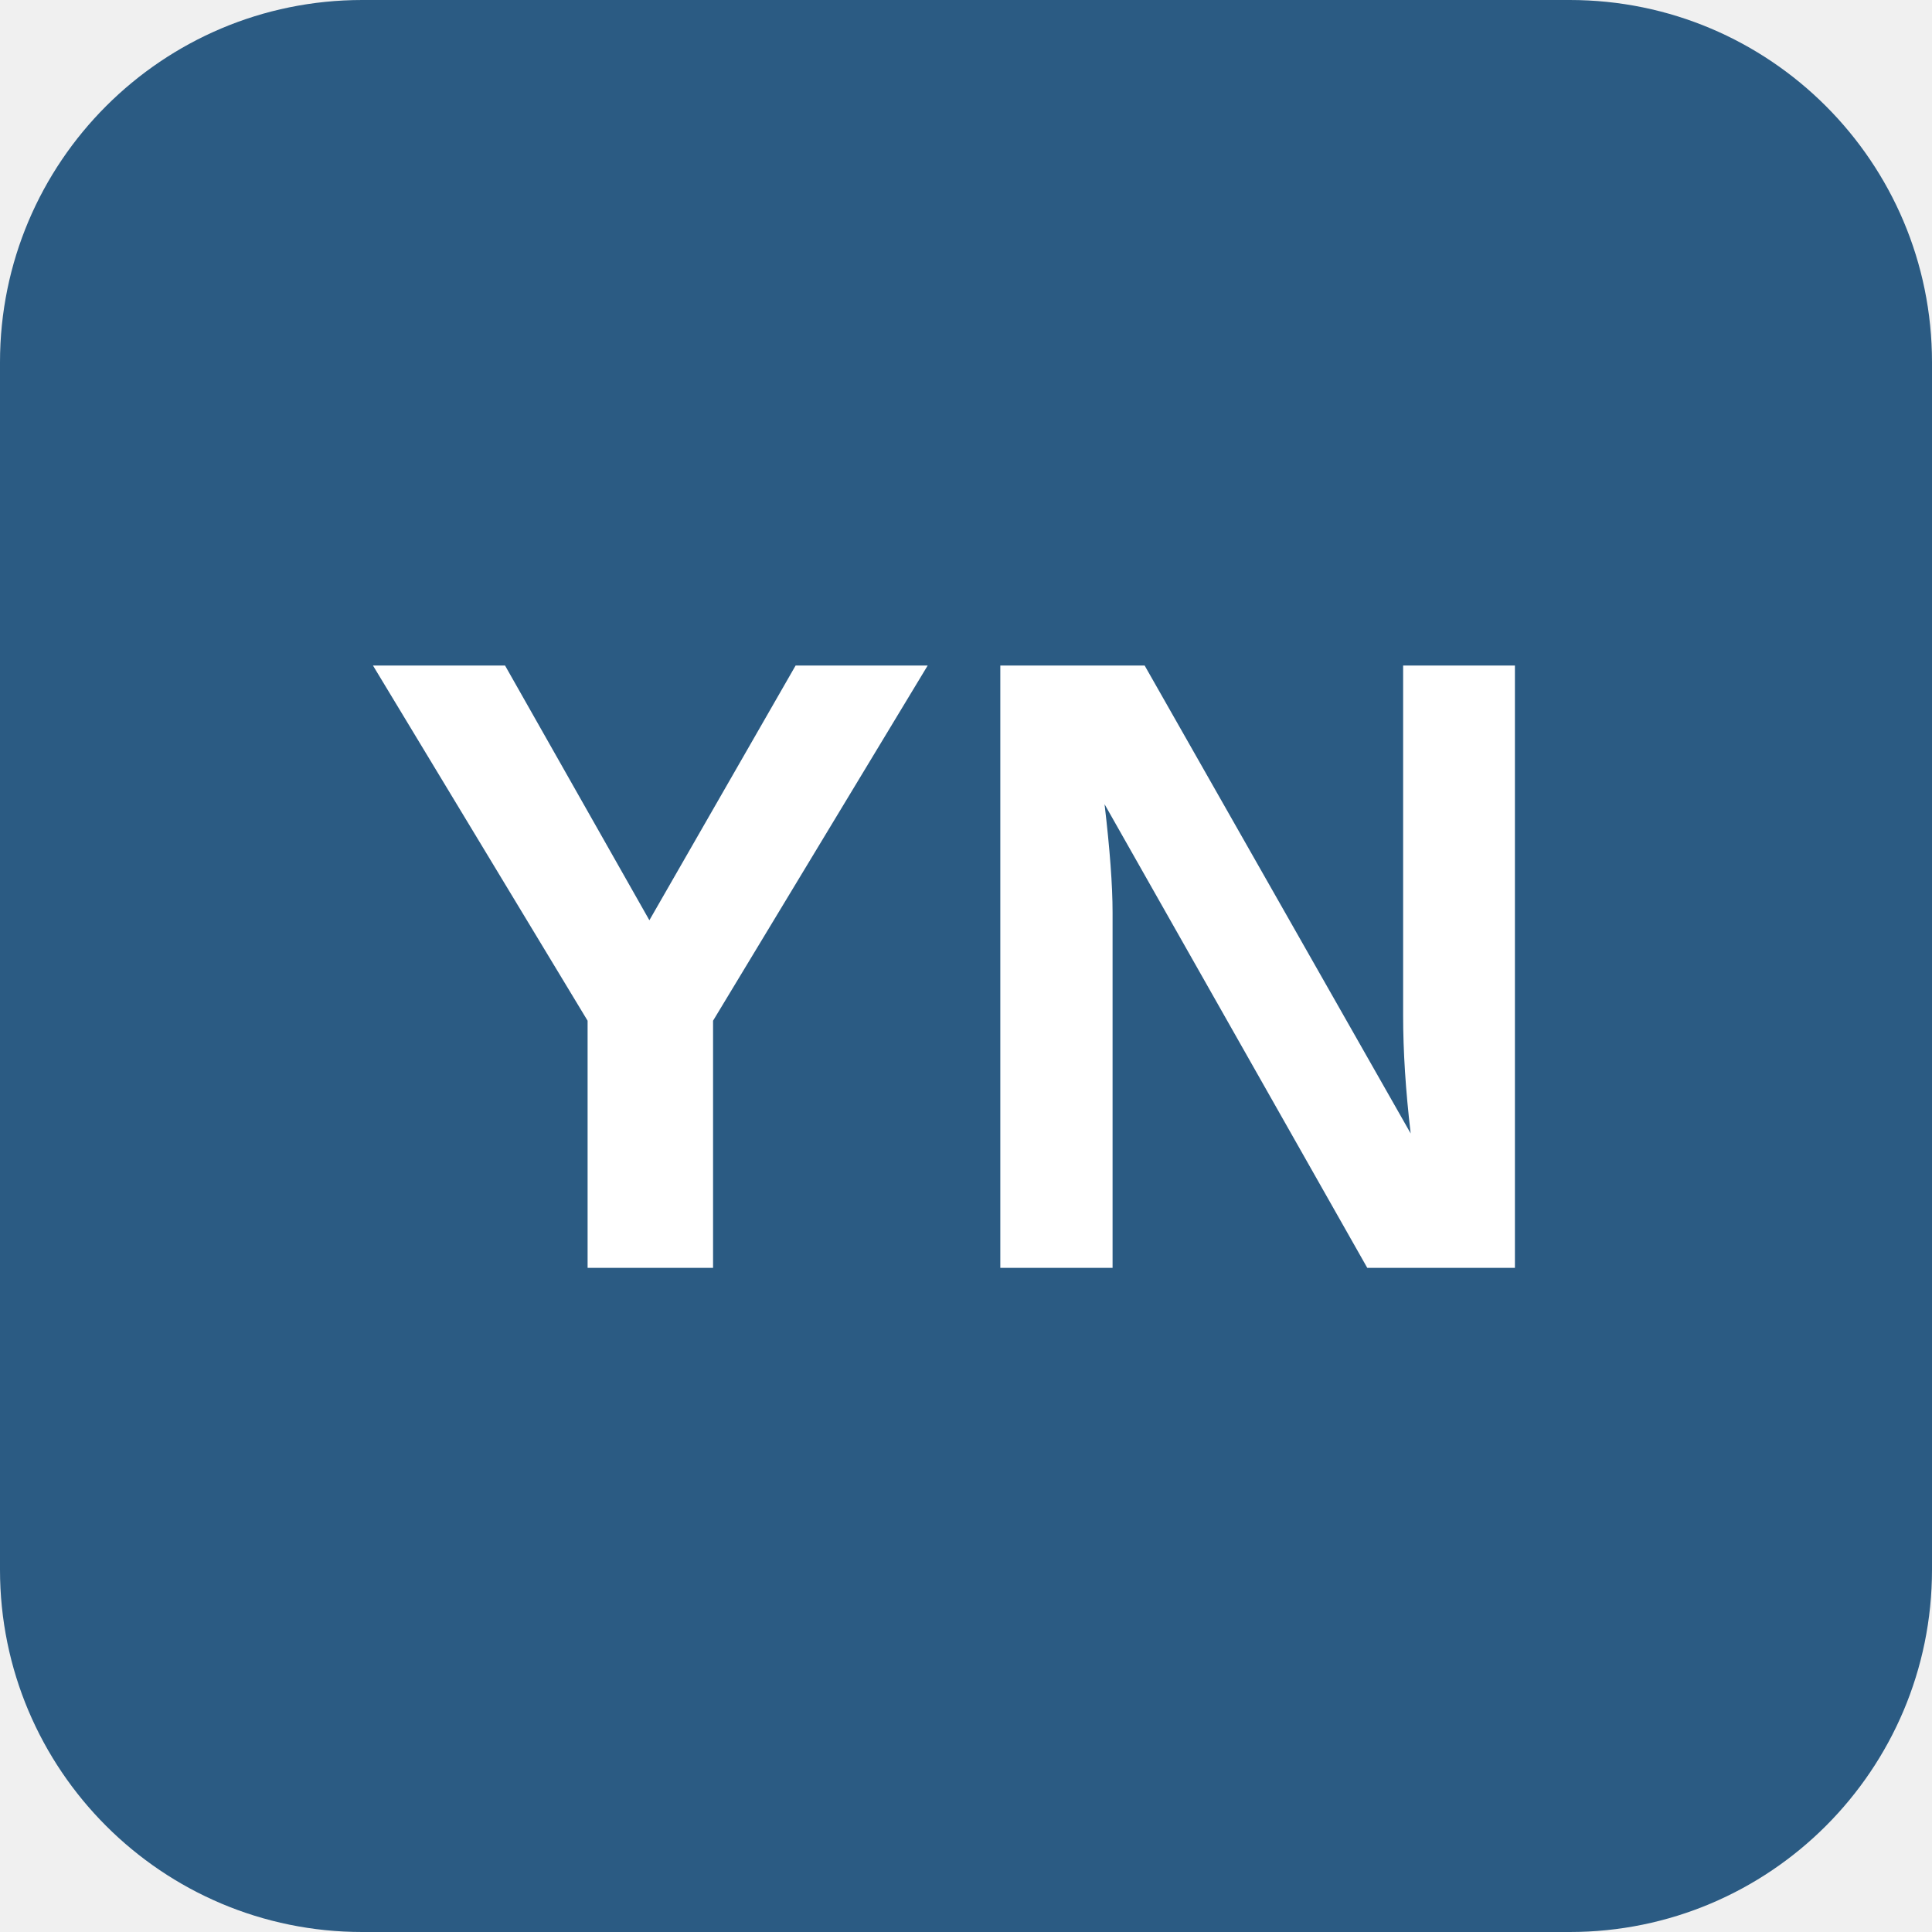
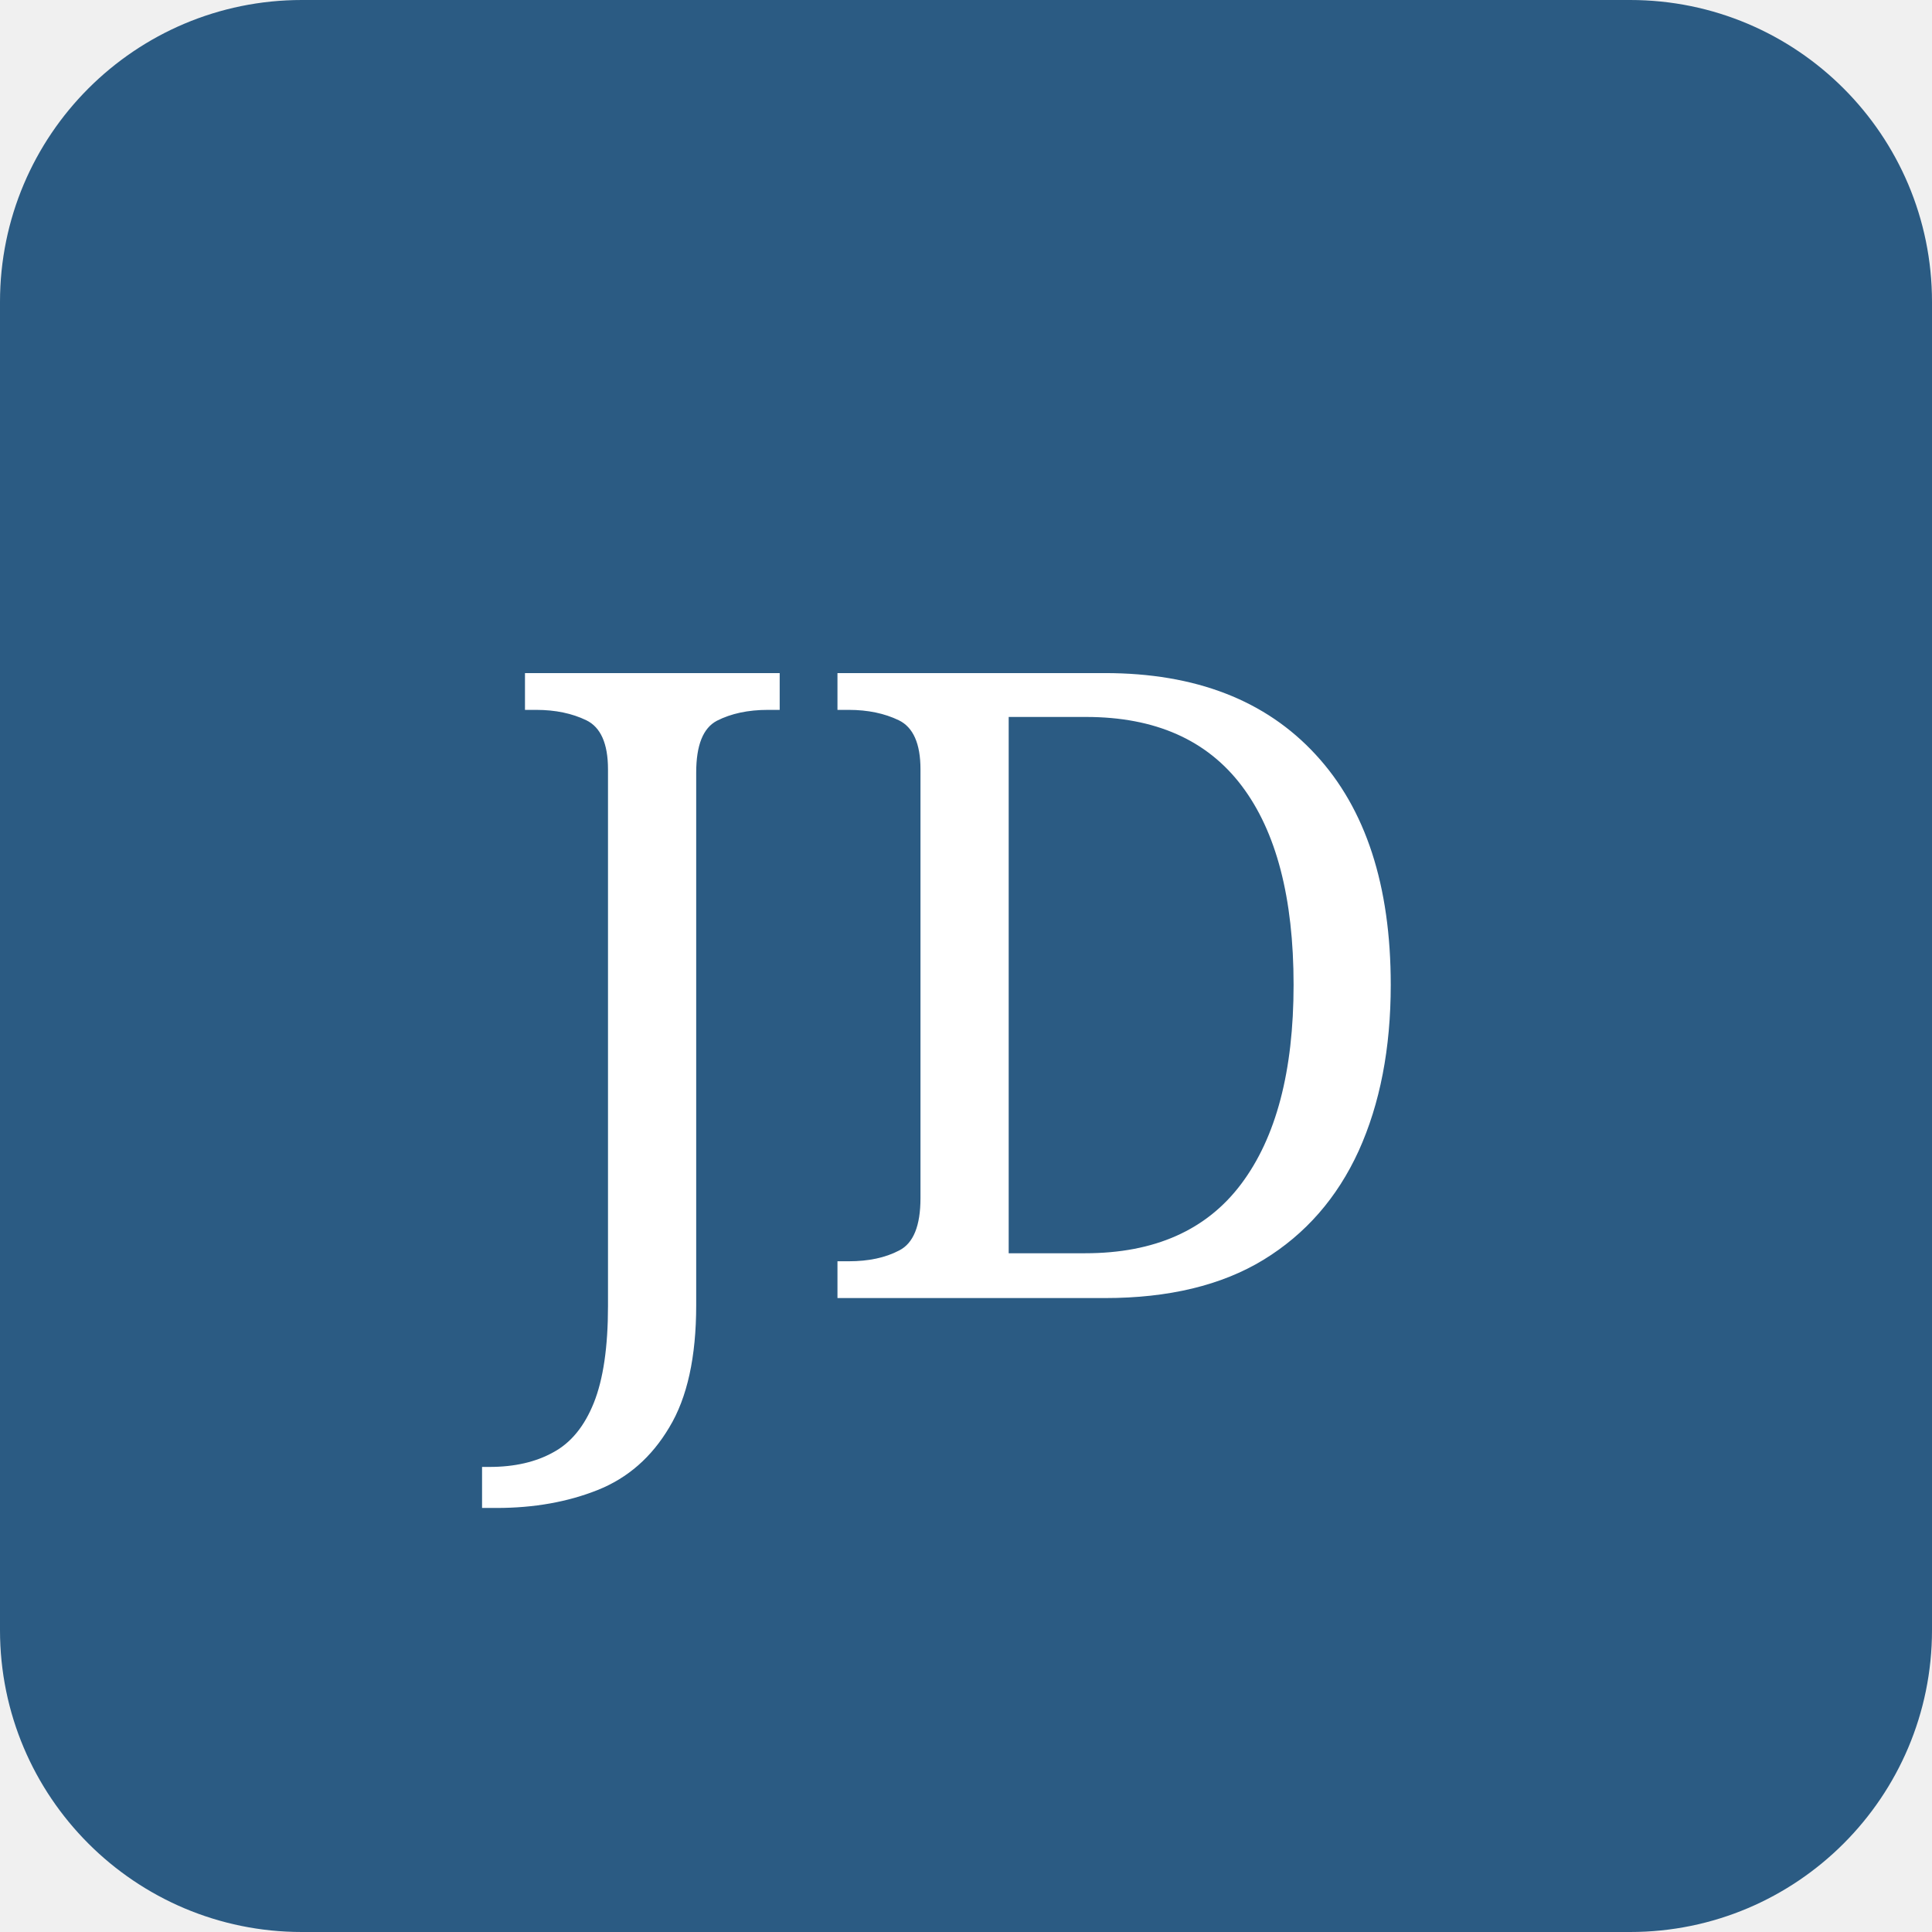
<svg xmlns="http://www.w3.org/2000/svg" viewBox="0 0 64 64">
-   <rect width="64" height="64" rx="12" fill="#2b5b83" />
-   <text x="32" y="42" text-anchor="middle" font-family="Arial,sans-serif" font-size="29" font-weight="700" fill="white">YN</text>
+   <rect width="64" height="64" rx="10" fill="#2b5b83" />
+   <text x="32" y="43" font-family="Georgia,serif" font-size="29" fill="white" text-anchor="middle">JD</text>
</svg>
